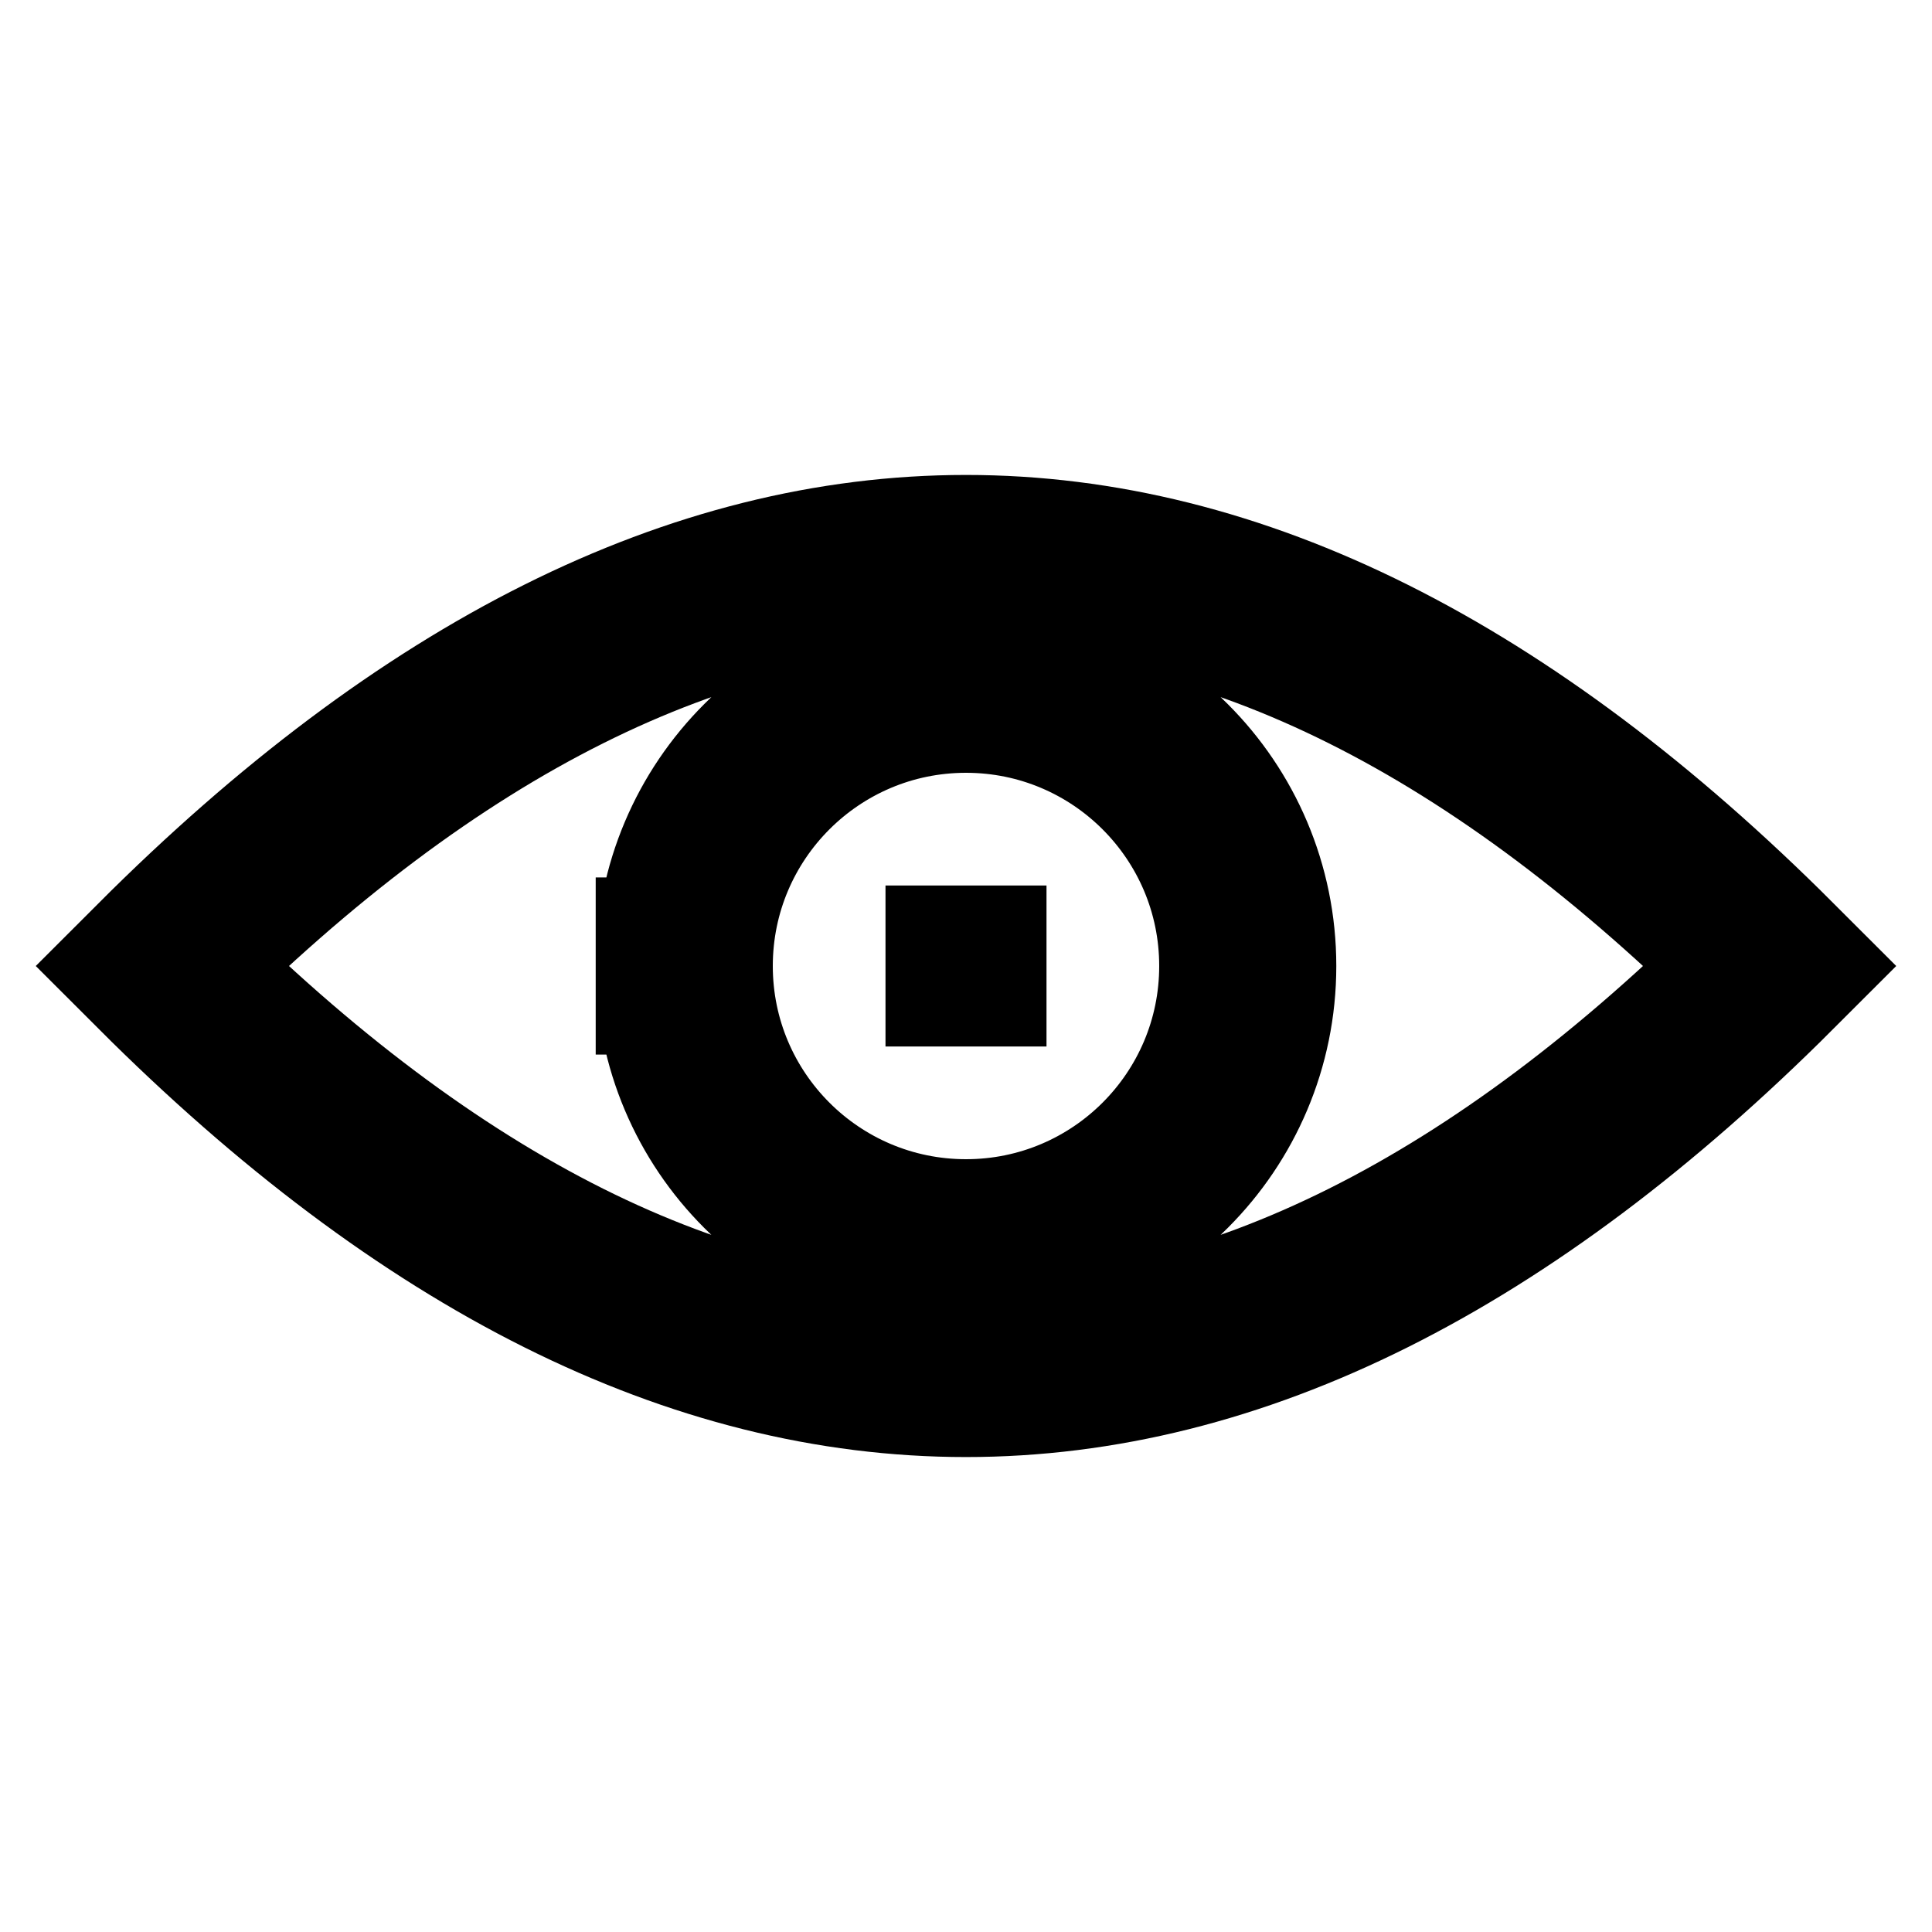
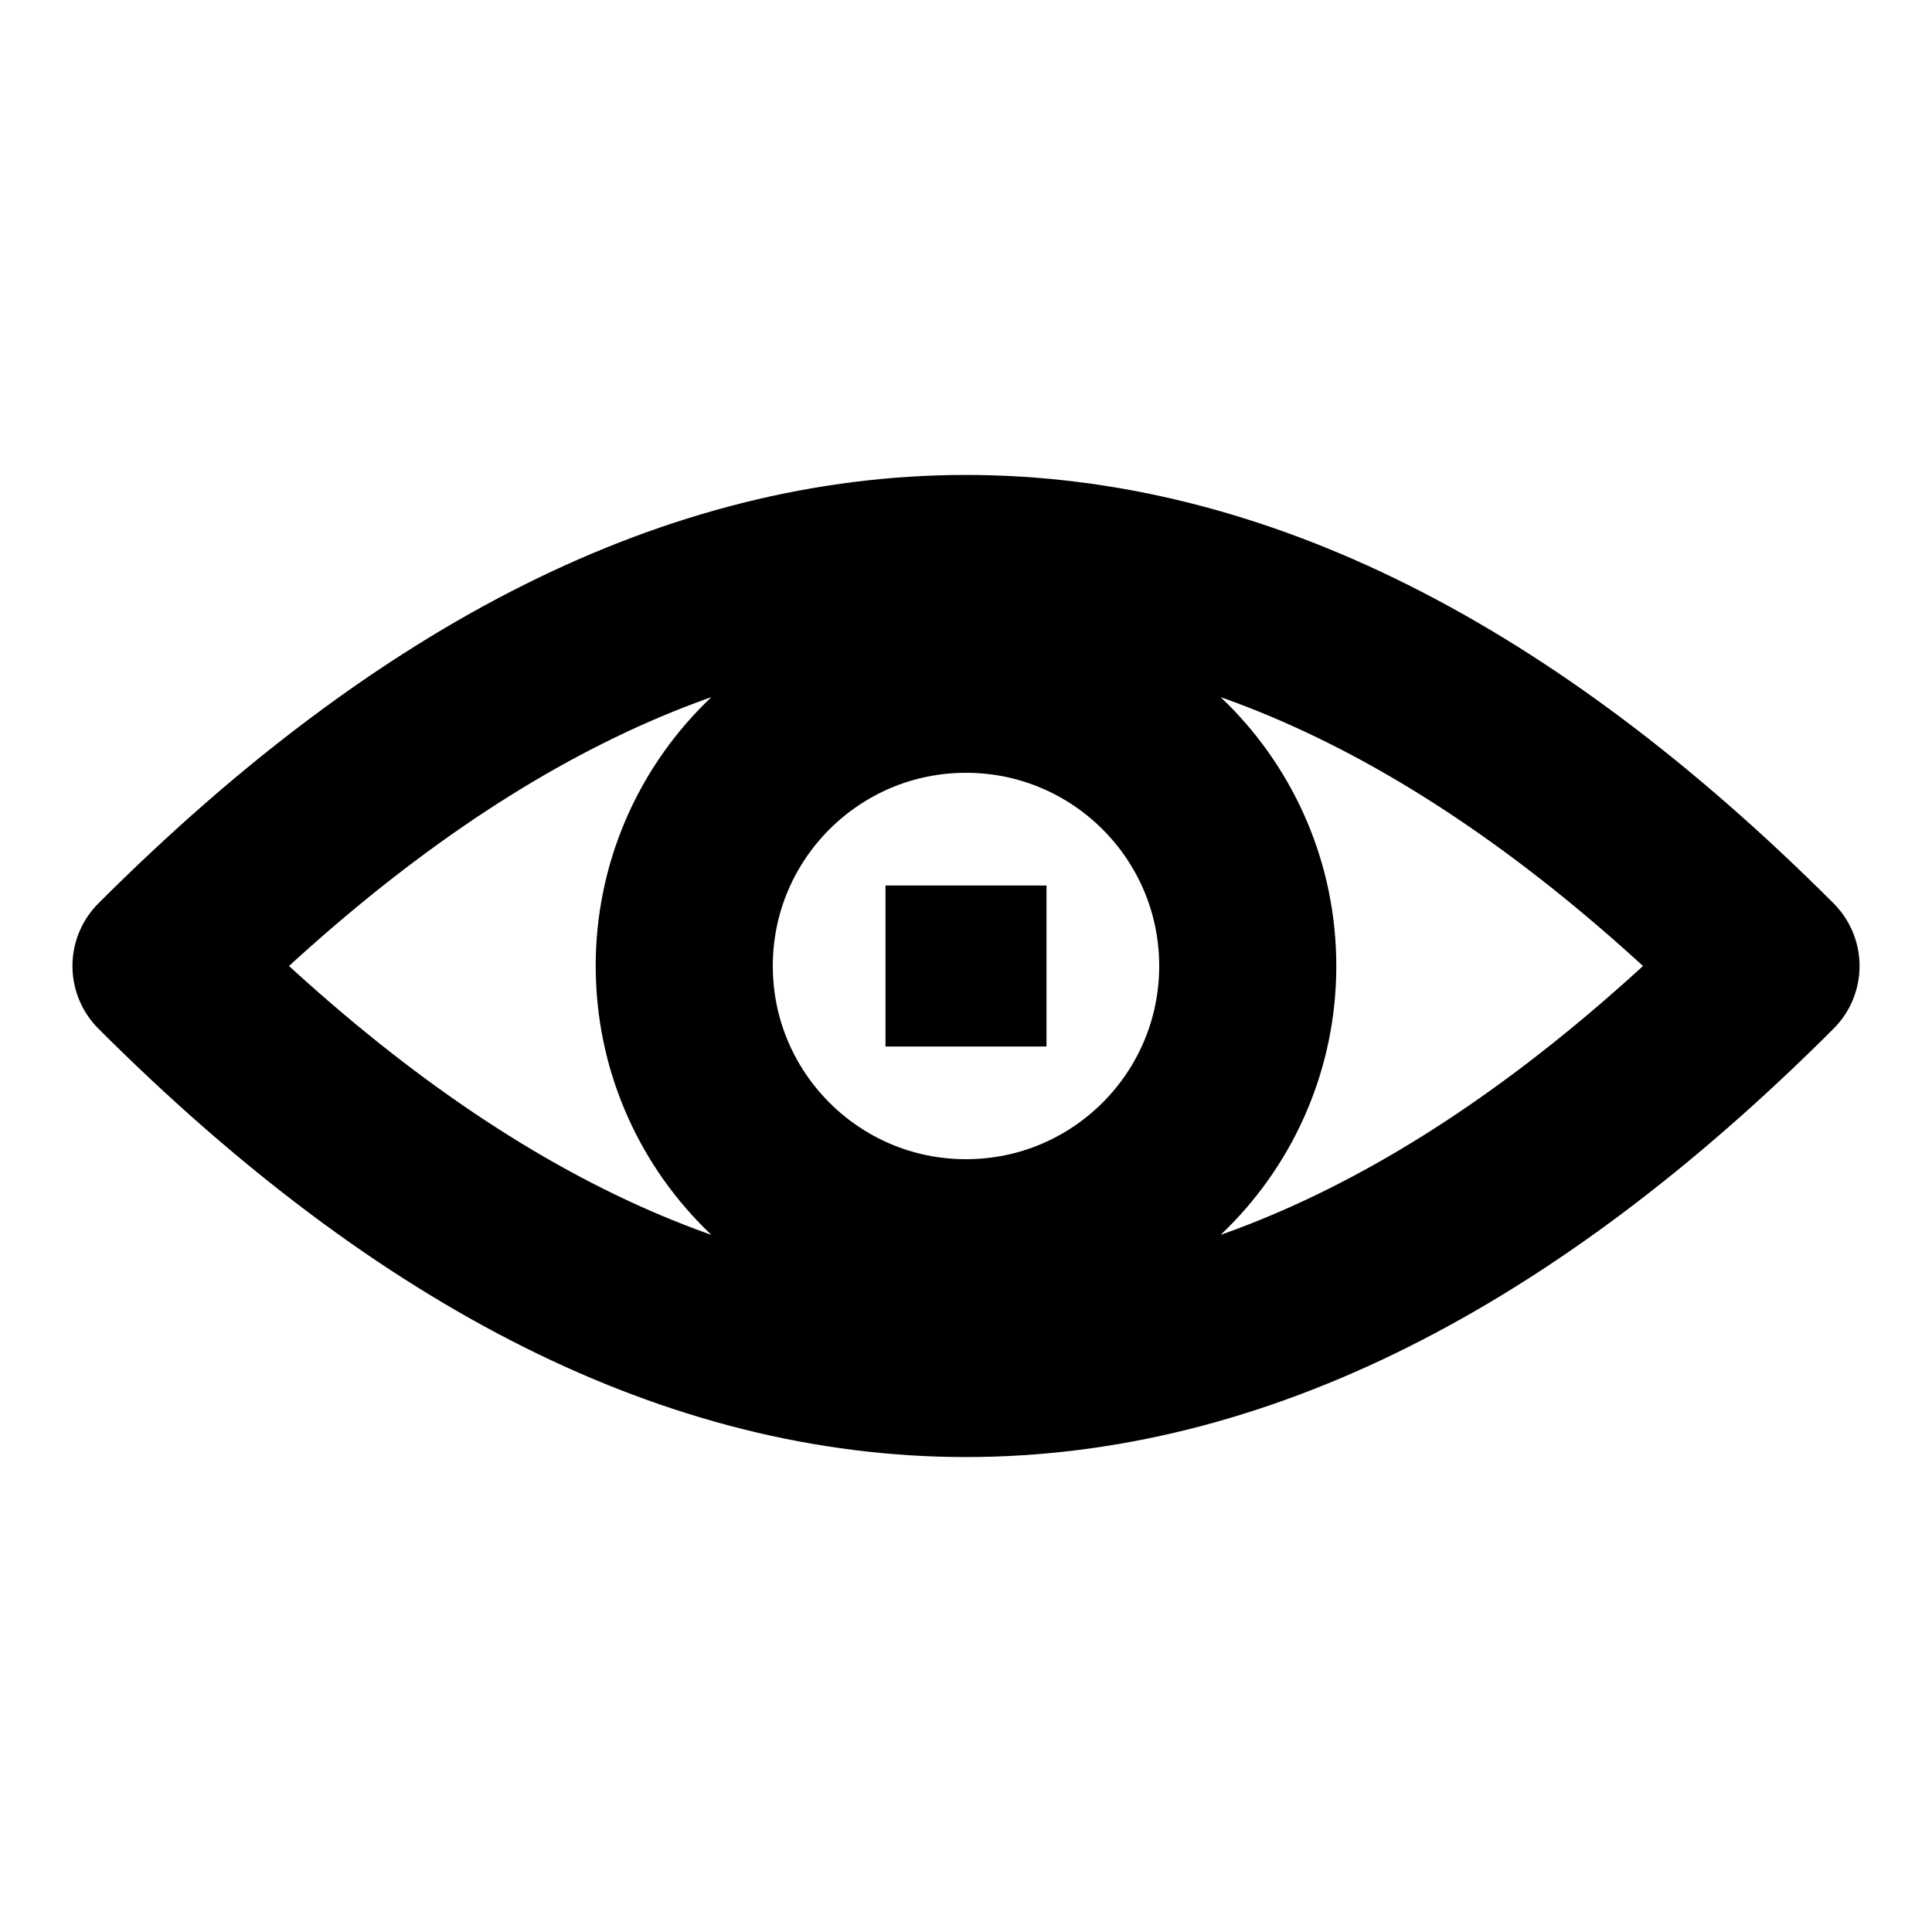
<svg xmlns="http://www.w3.org/2000/svg" width="24" height="24" viewBox="0 0 24 24">
-   <path d="M2 12 Q12 2 22 12 Q12 22 2 12 Z M8.5 12 a3.5 3.5 0 1 0 7.0 0 a3.5 3.5 0 1 0 -7.0 0" fill="none" stroke="#000000" stroke-width="2.2" stroke-linecap="square" stroke-linejoin="miter" />
+   <path d="M2 12 Q12 2 22 12 Q12 22 2 12 Z M8.5 12 a3.5 3.5 0 1 0 7.0 0 a3.5 3.5 0 1 0 -7.0 0" fill="none" stroke="#000000" stroke-width="2.2" stroke-linecap="round" stroke-linejoin="round" />
  <path d="M11 11 h2 v2 h-2 z" fill="#000000" />
</svg>
